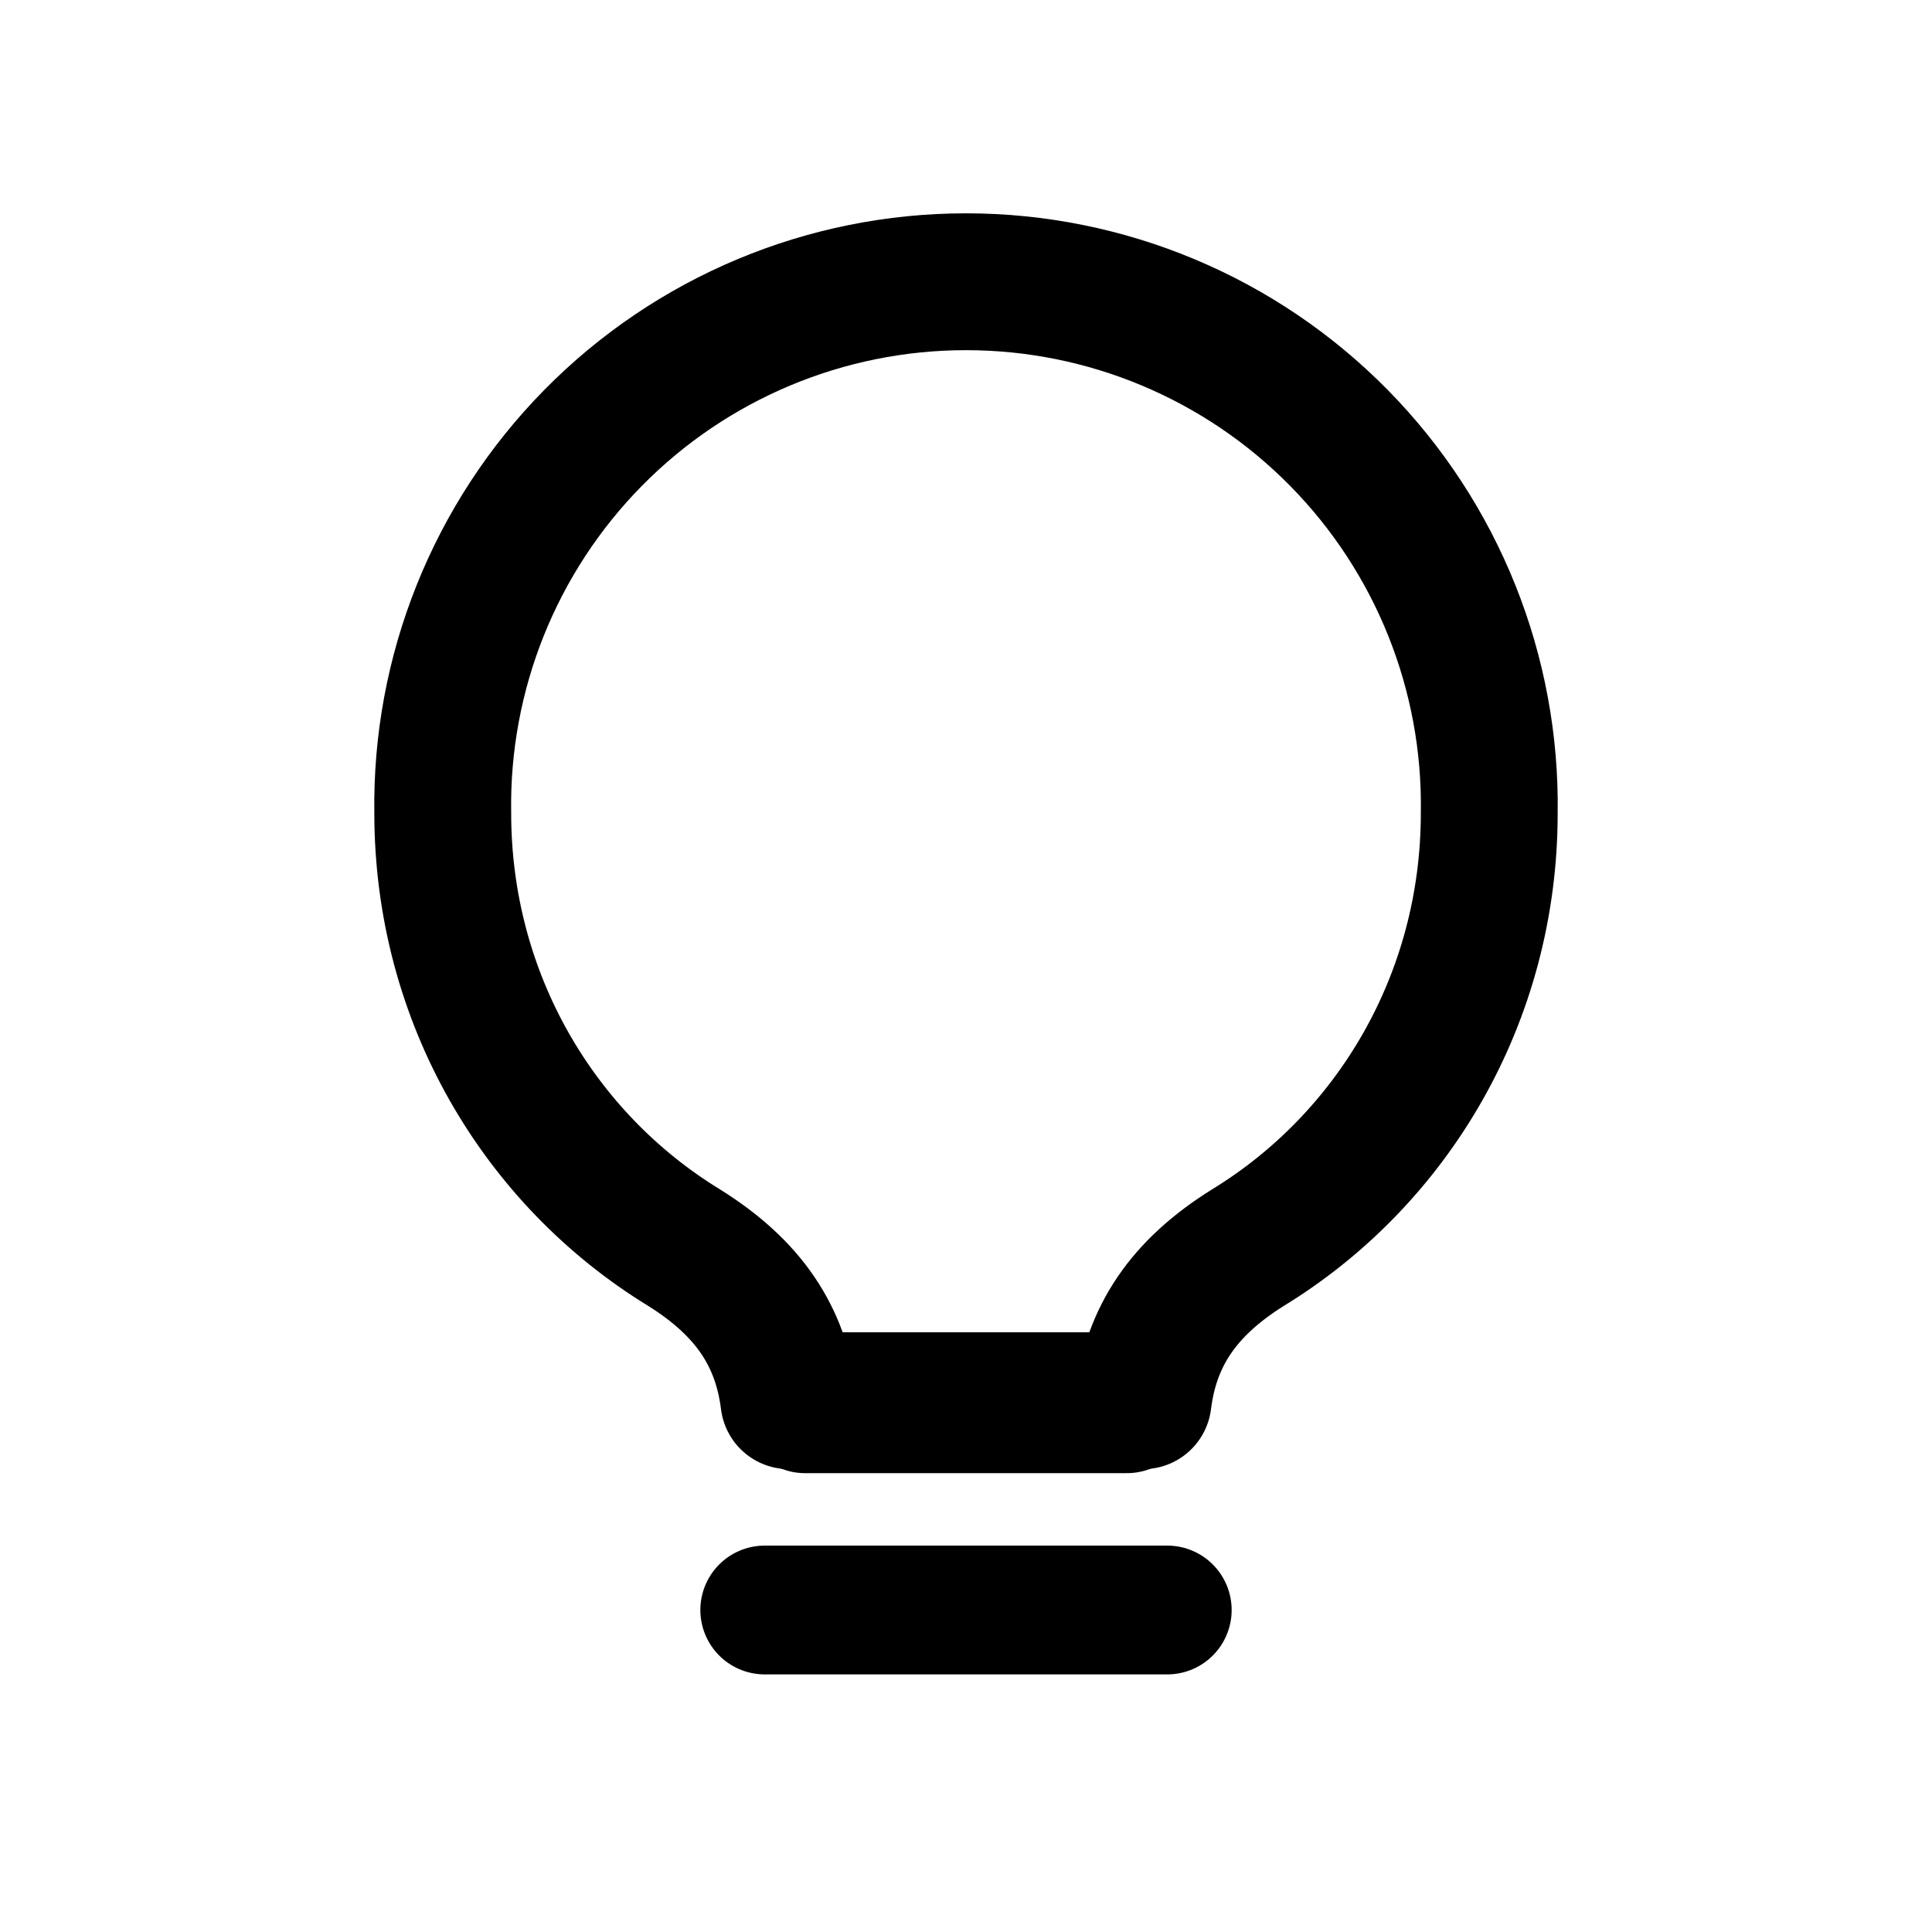
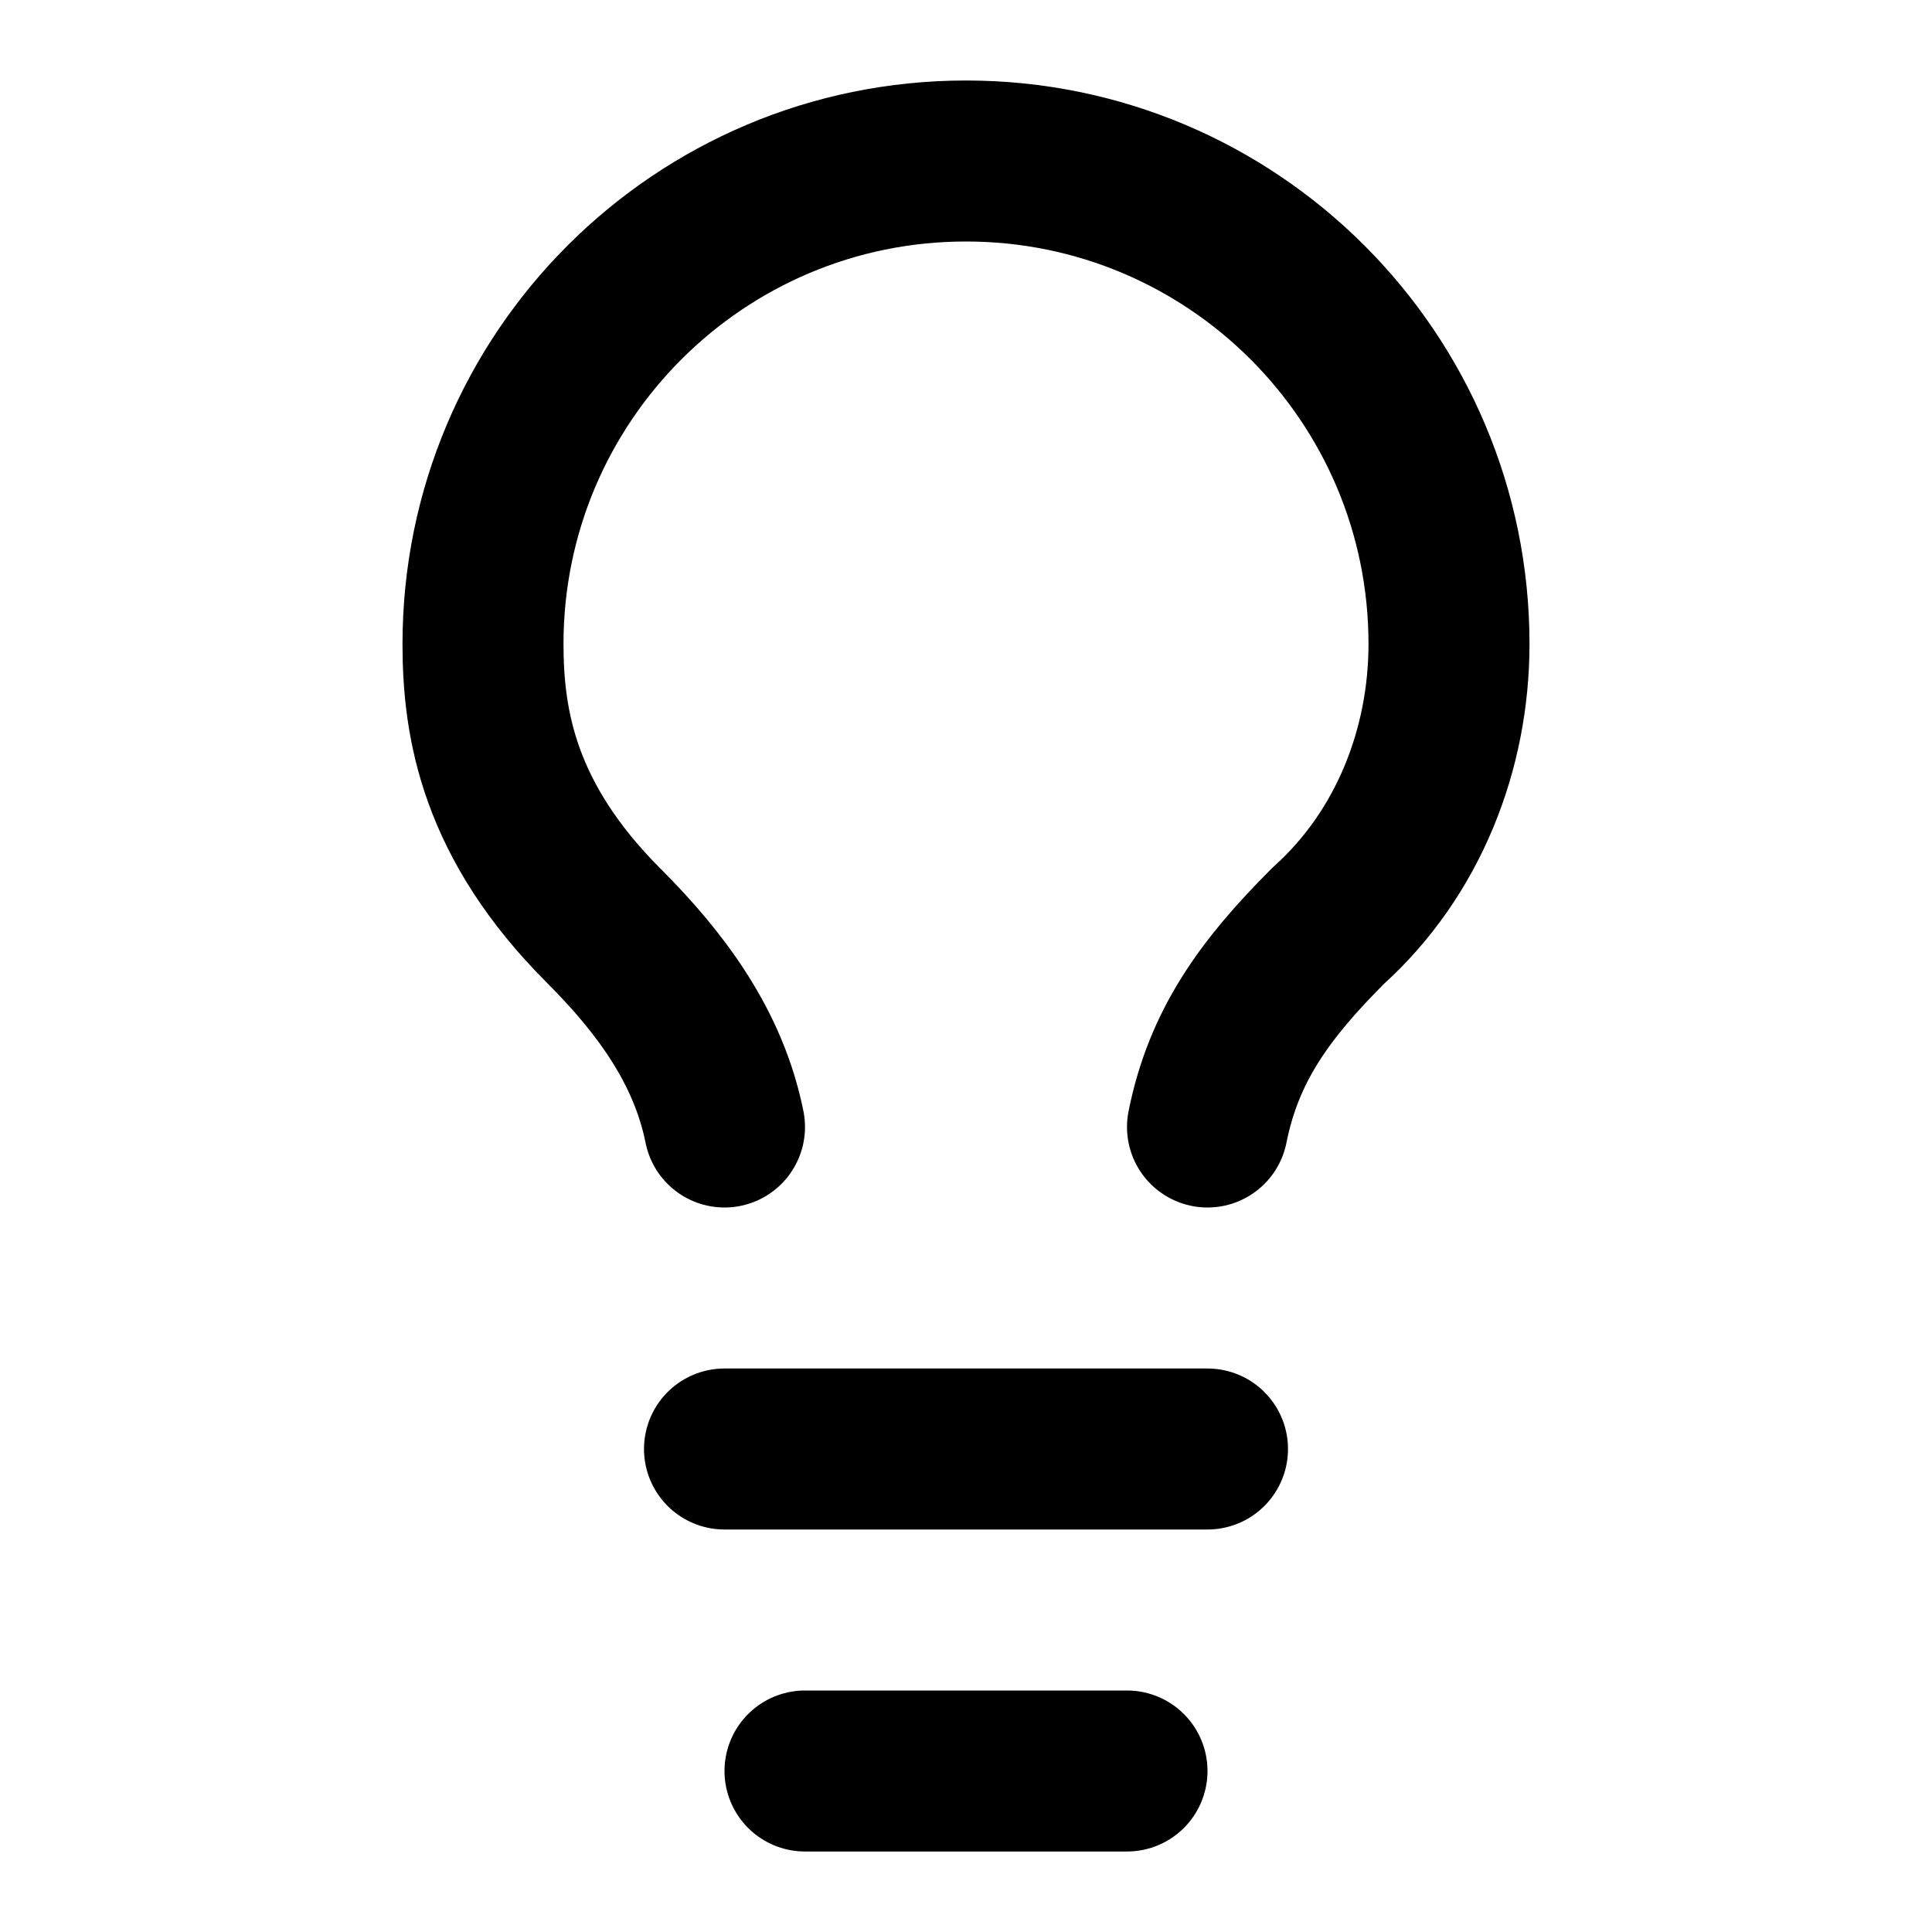
- <svg xmlns="http://www.w3.org/2000/svg" viewBox="0 0 24 24">
-   <path d="M8.5 15.5c-1.8-1.1-3-3.1-3-5.4A6.5 6.5 0 0 1 12 3.5a6.5 6.5 0 0 1 6.5 6.6c0 2.3-1.2 4.3-3 5.4-.8.5-1.2 1.1-1.3 1.9H9.8c-.1-.8-.5-1.4-1.3-1.9Z" fill="none" stroke="#000" stroke-width="1.7" stroke-linejoin="round" />
-   <path d="M9.5 20h5M10 17.5h4" stroke="#000" stroke-width="1.6" stroke-linecap="round" />
+ <svg xmlns="http://www.w3.org/2000/svg" width="24" height="24" viewBox="0 0 24 24" fill="none" stroke="#000" stroke-width="2" stroke-linecap="round" stroke-linejoin="round">
+   <path d="M15 14c.2-1 .7-1.7 1.5-2.5 1-.9 1.5-2.2 1.5-3.5A6 6 0 0 0 6 8c0 1 .2 2.2 1.5 3.5.7.7 1.3 1.5 1.5 2.5" />
+   <path d="M9 18h6" />
+   <path d="M10 22h4" />
</svg>
